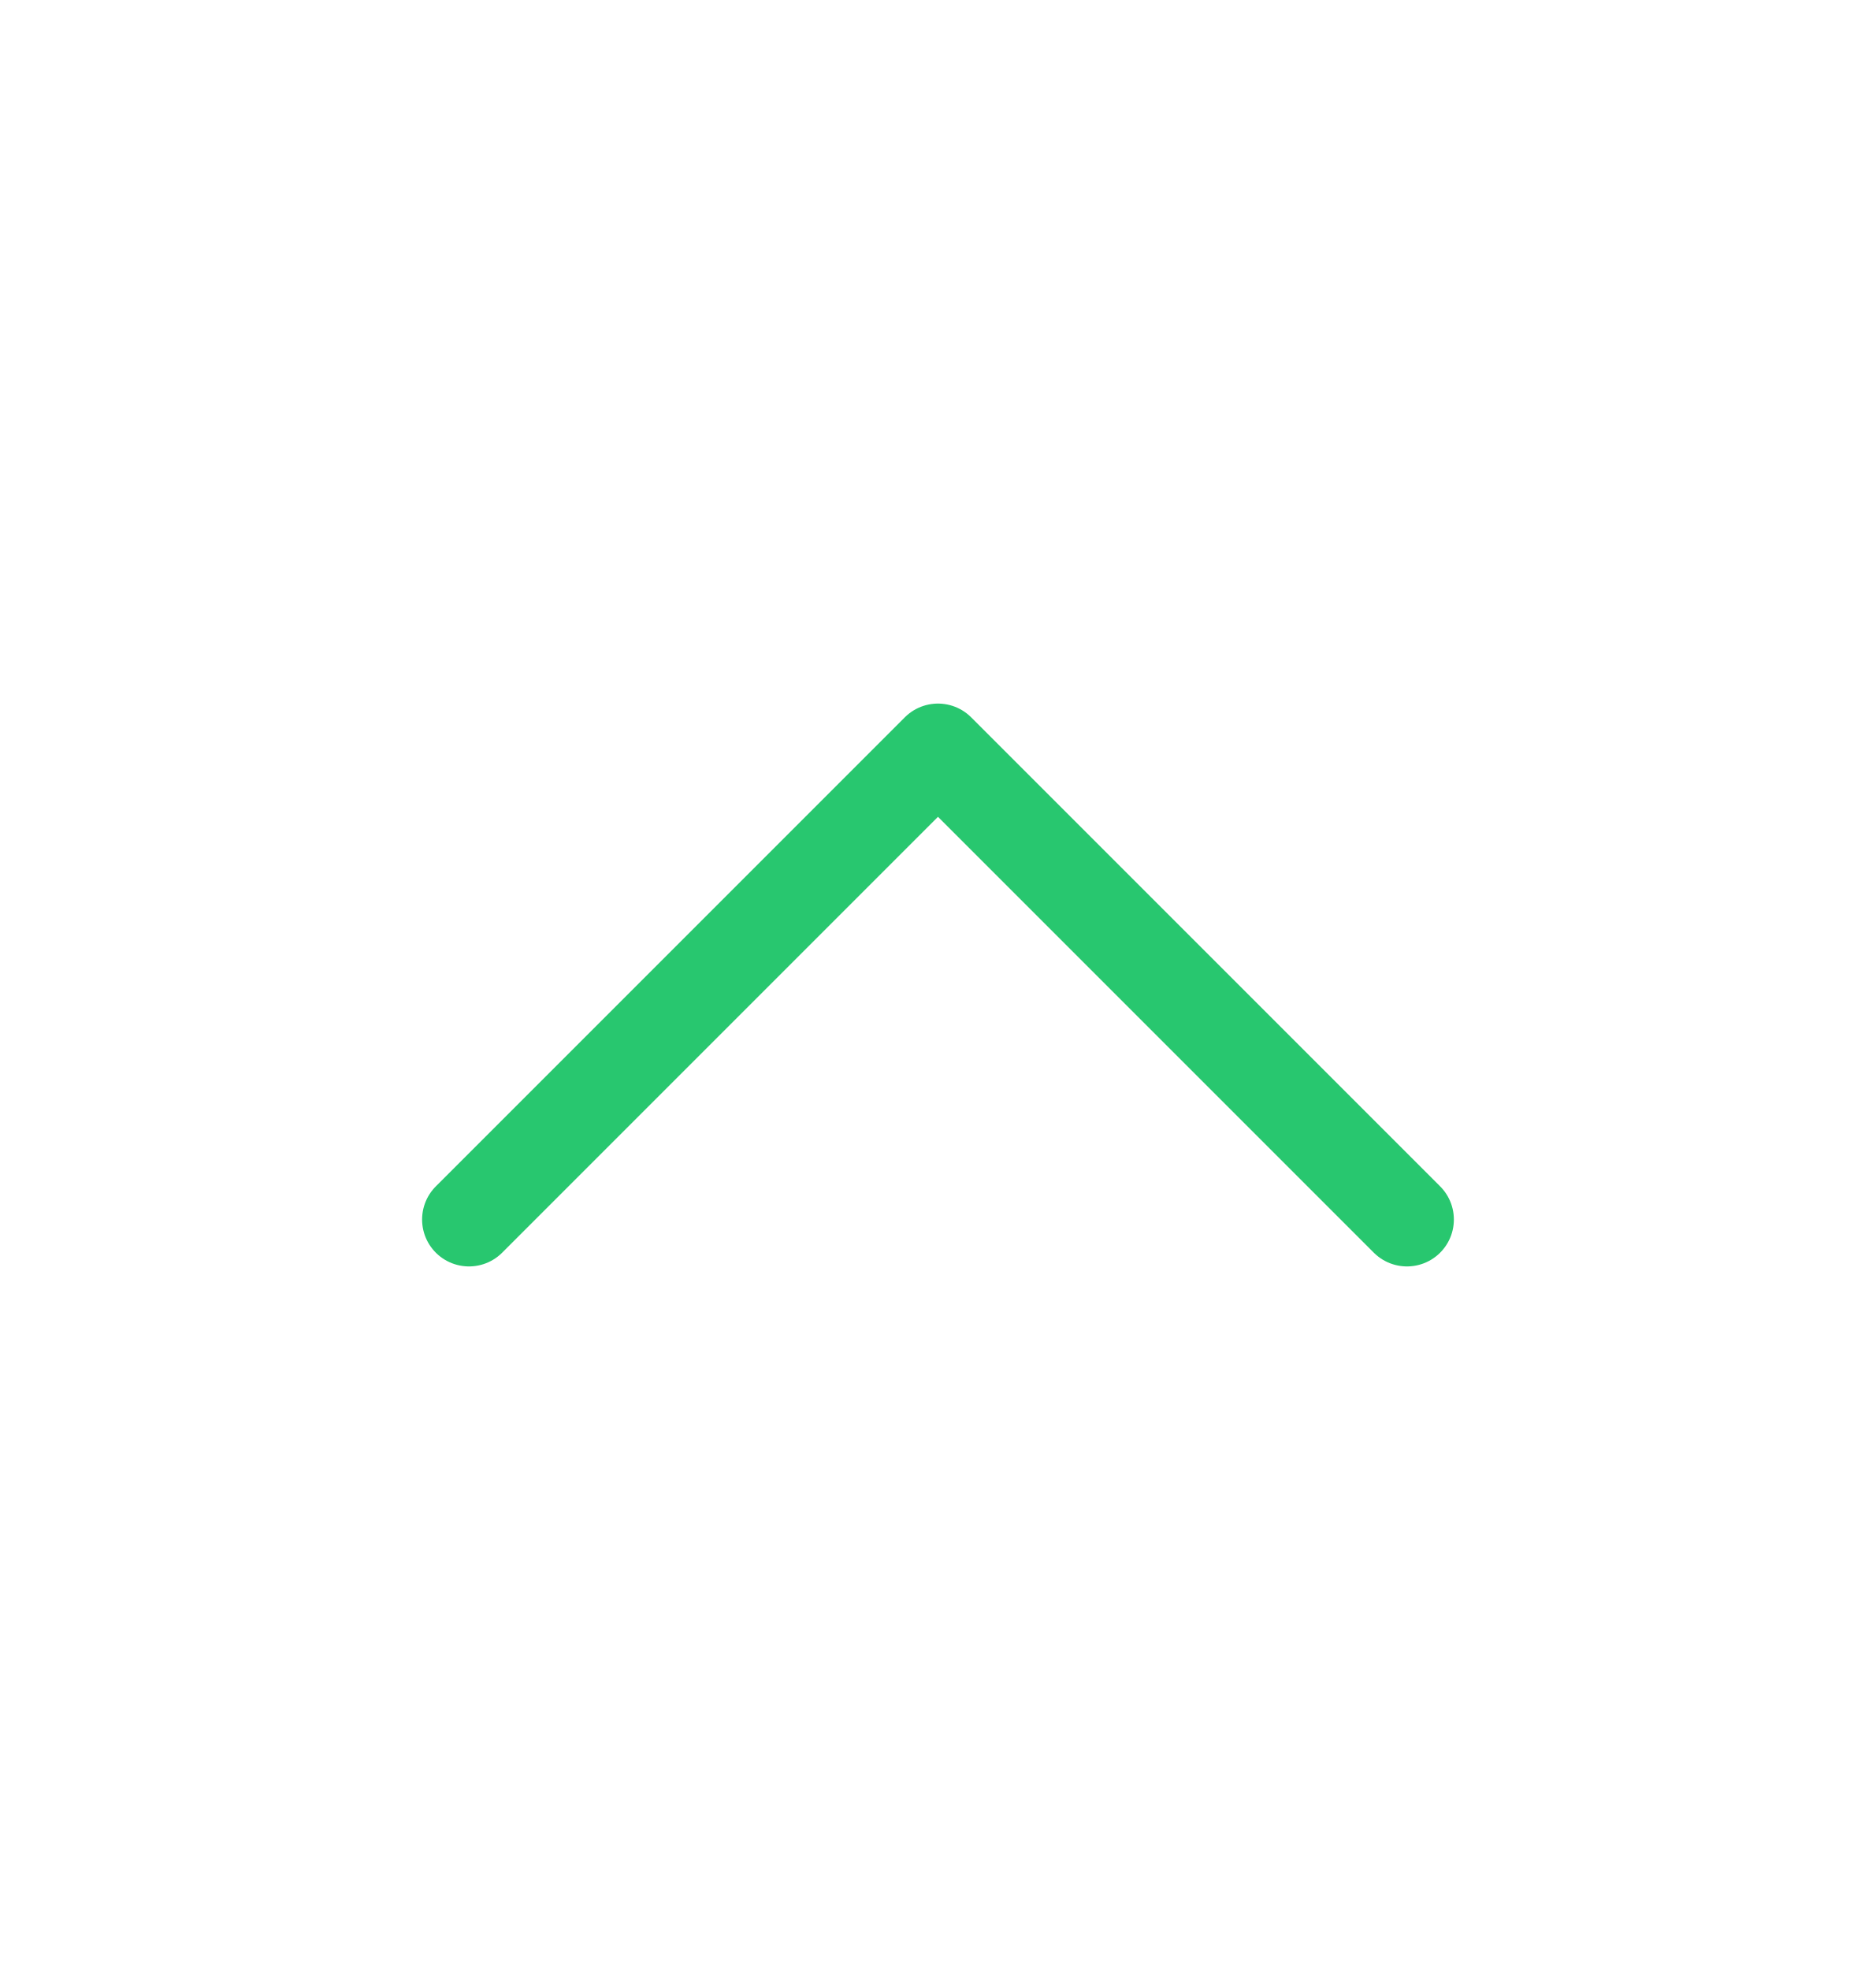
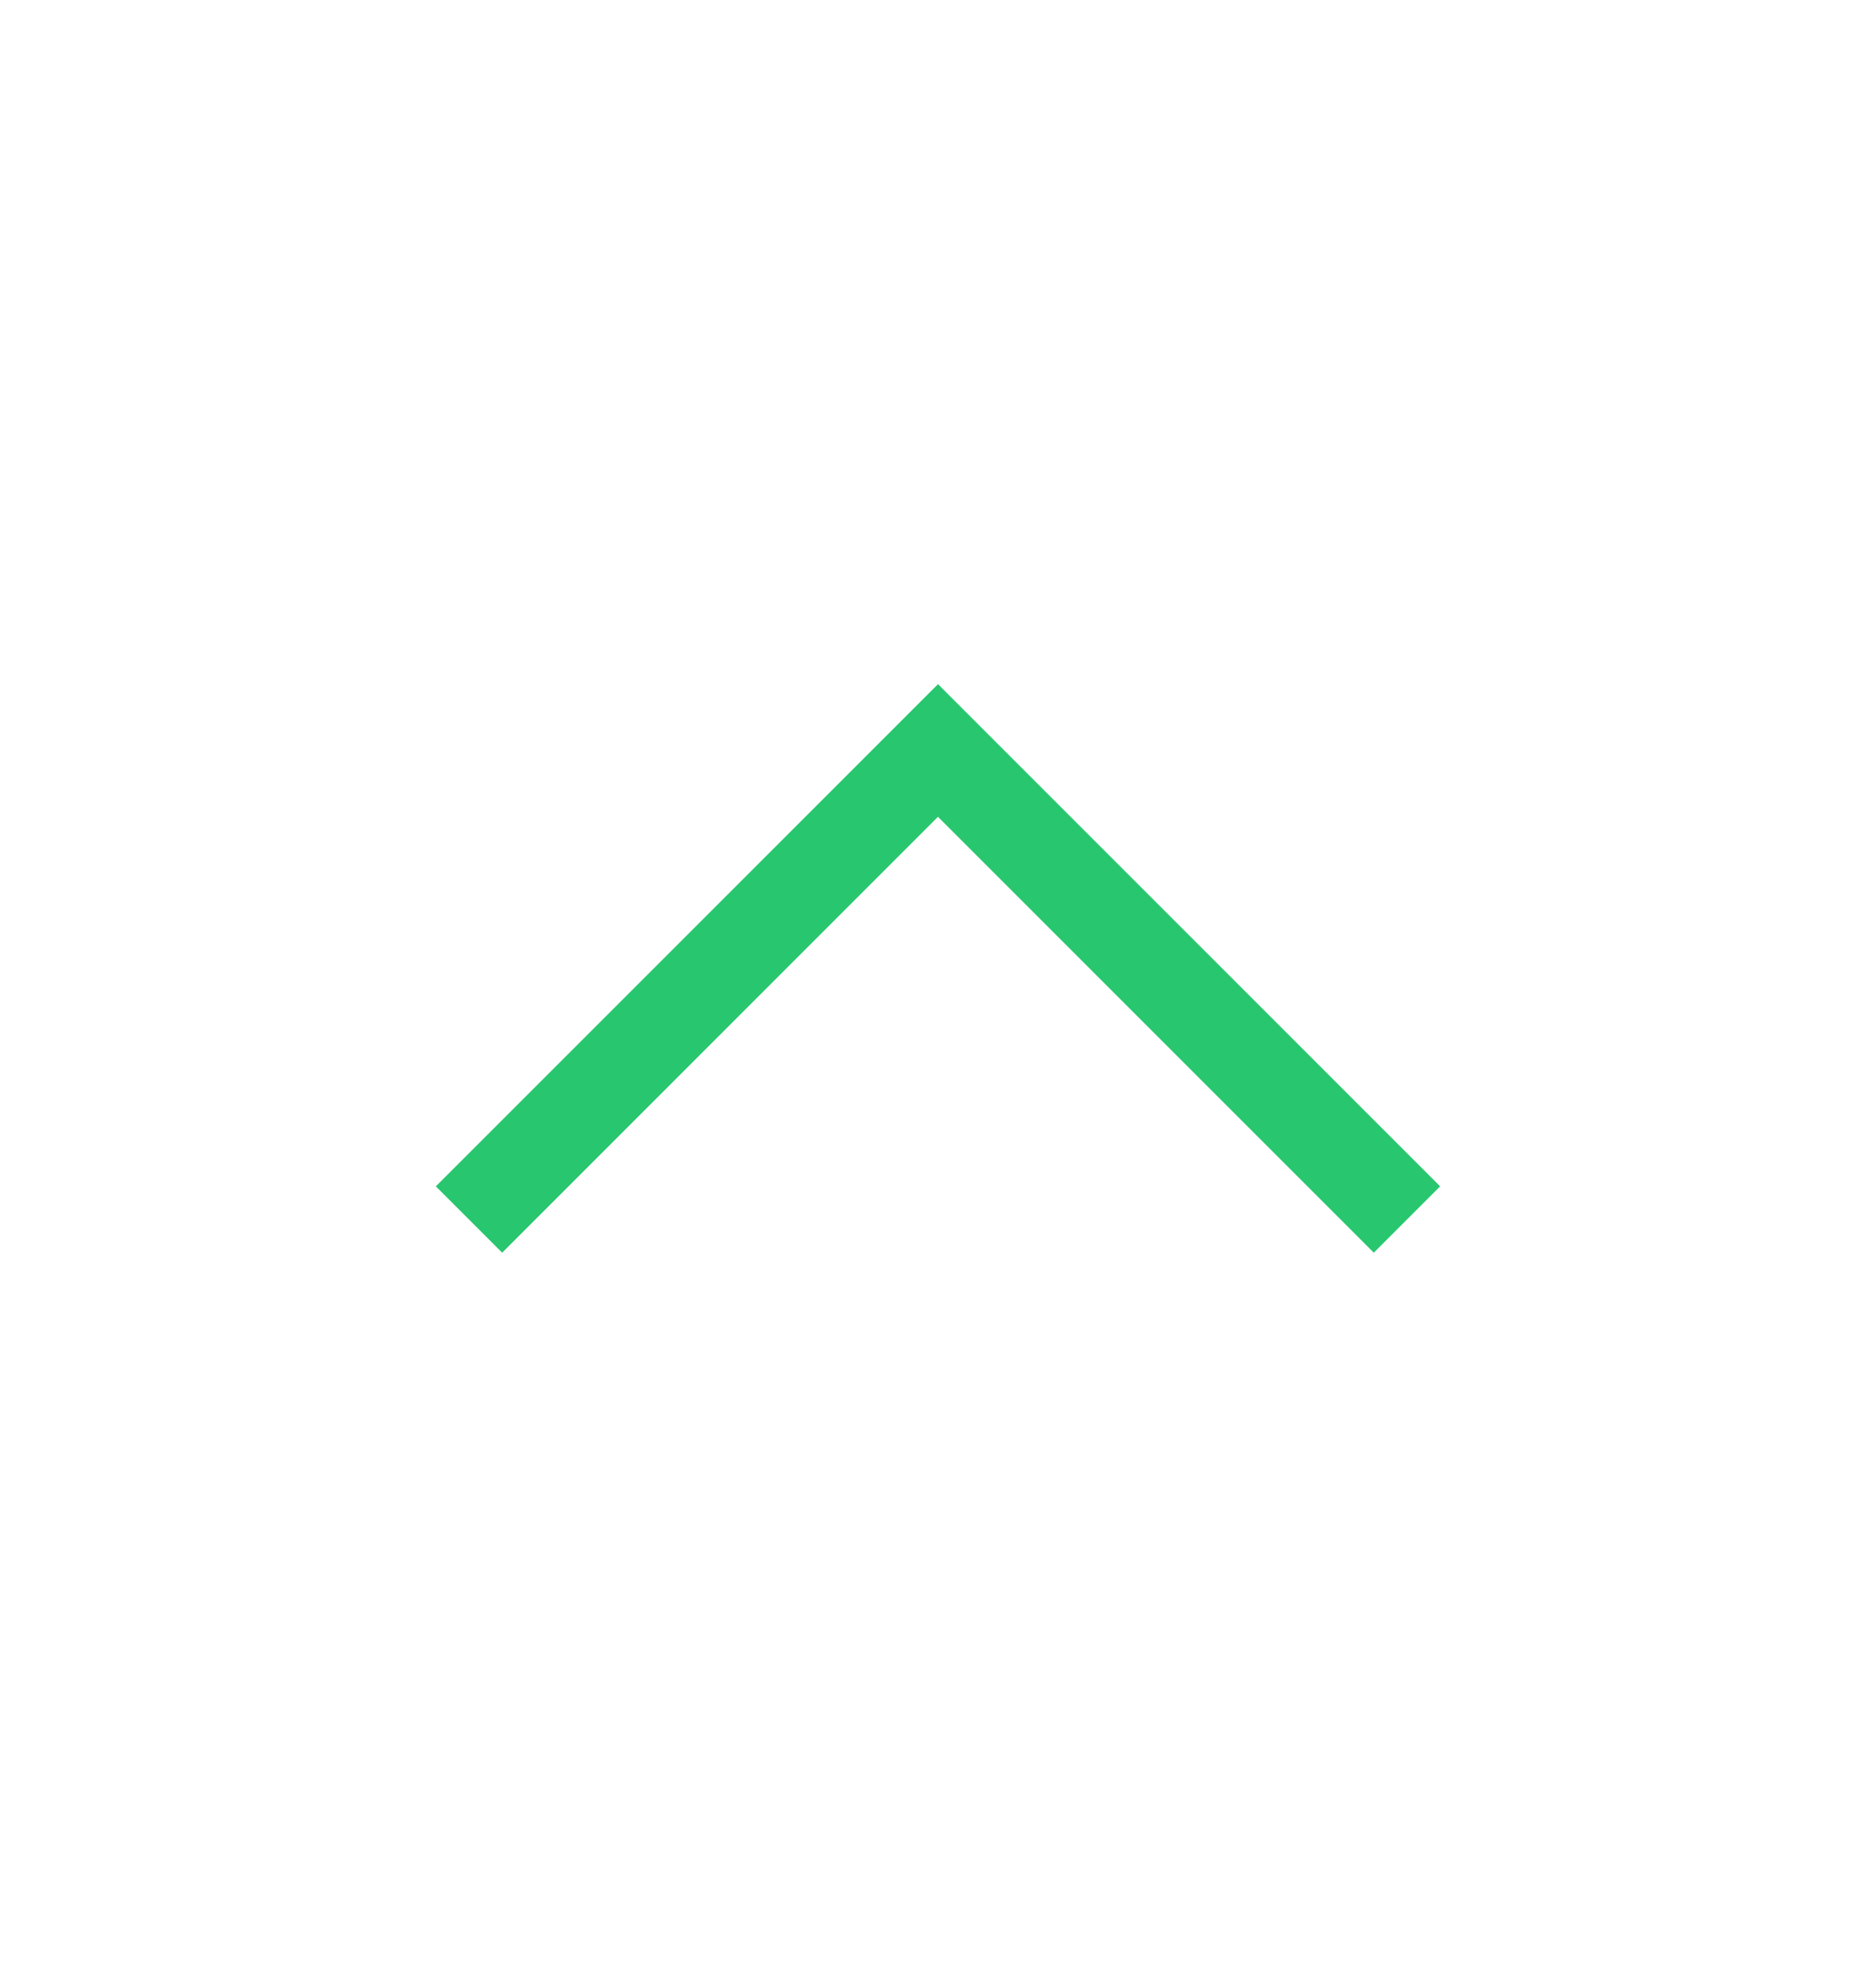
<svg xmlns="http://www.w3.org/2000/svg" width="20" height="21" viewBox="0 0 20 21" fill="none">
-   <path d="M5 13L10 8L15 13" stroke="#28C76F" strokeWidth="1.75" stroke-linecap="round" stroke-linejoin="round" />
+   <path d="M5 13L10 8L15 13" stroke="#28C76F" strokeWidth="1.75" strokeLinecap="round" strokeLinejoin="round" />
</svg>
